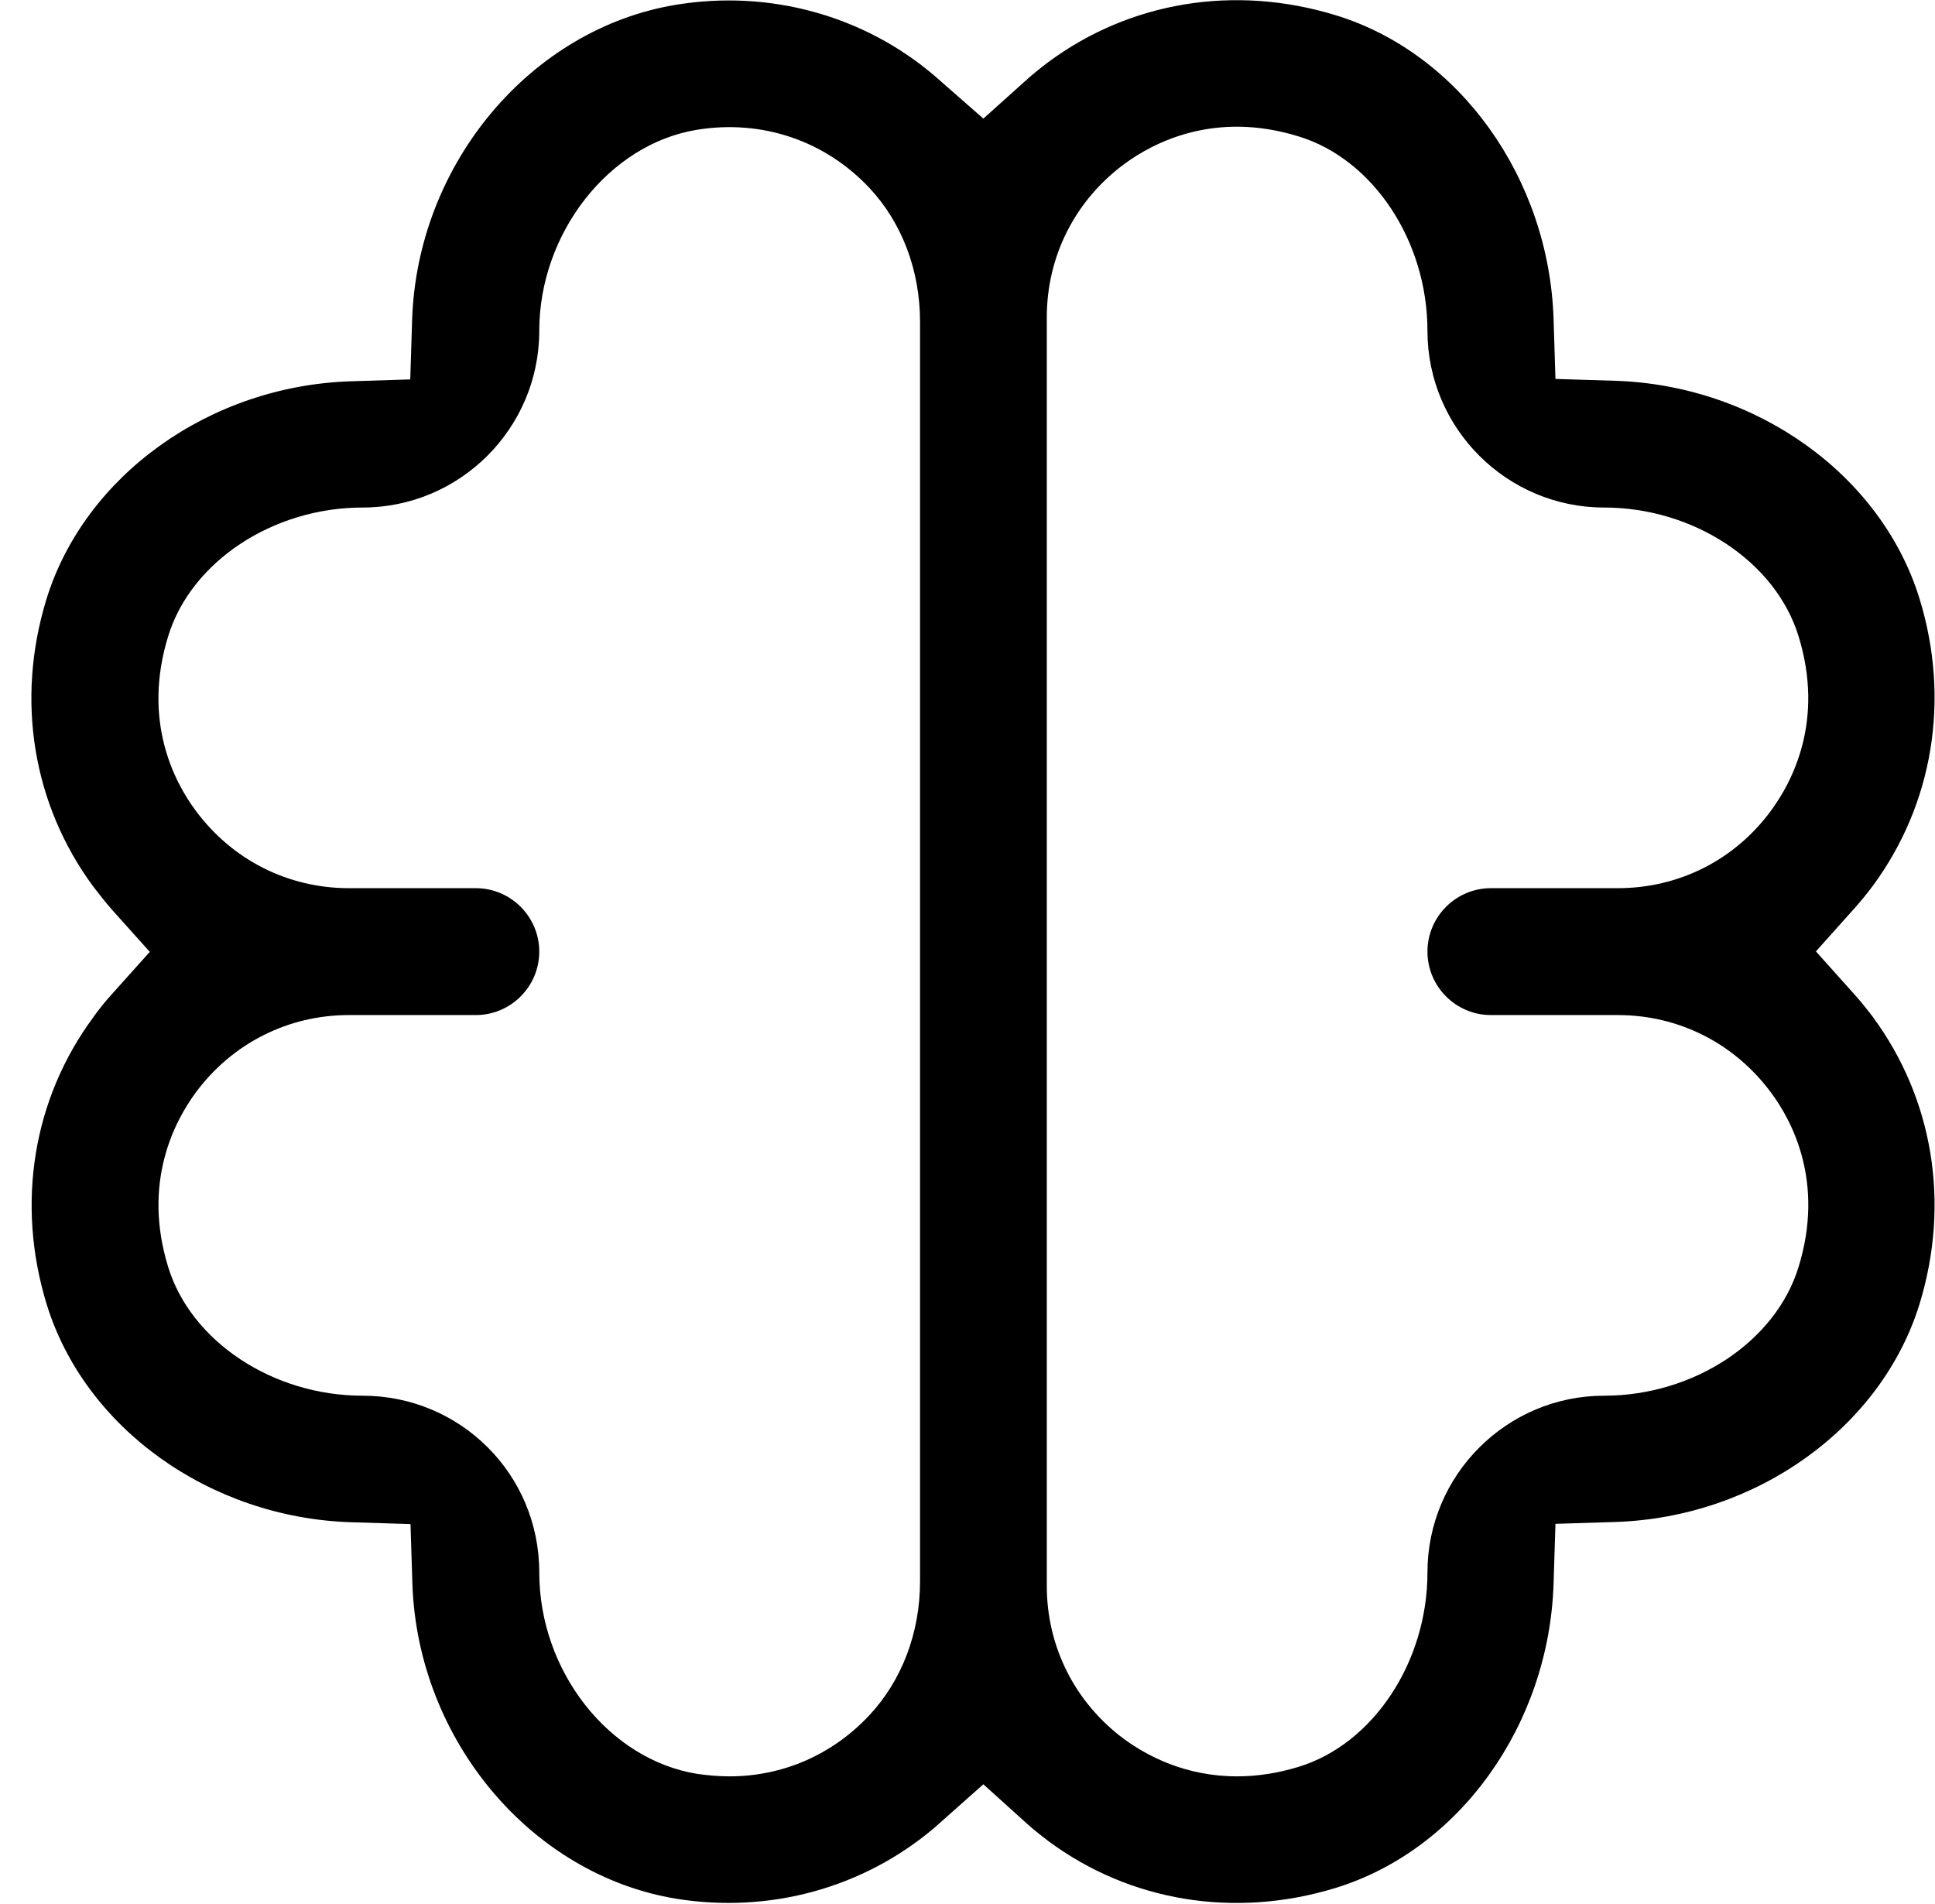
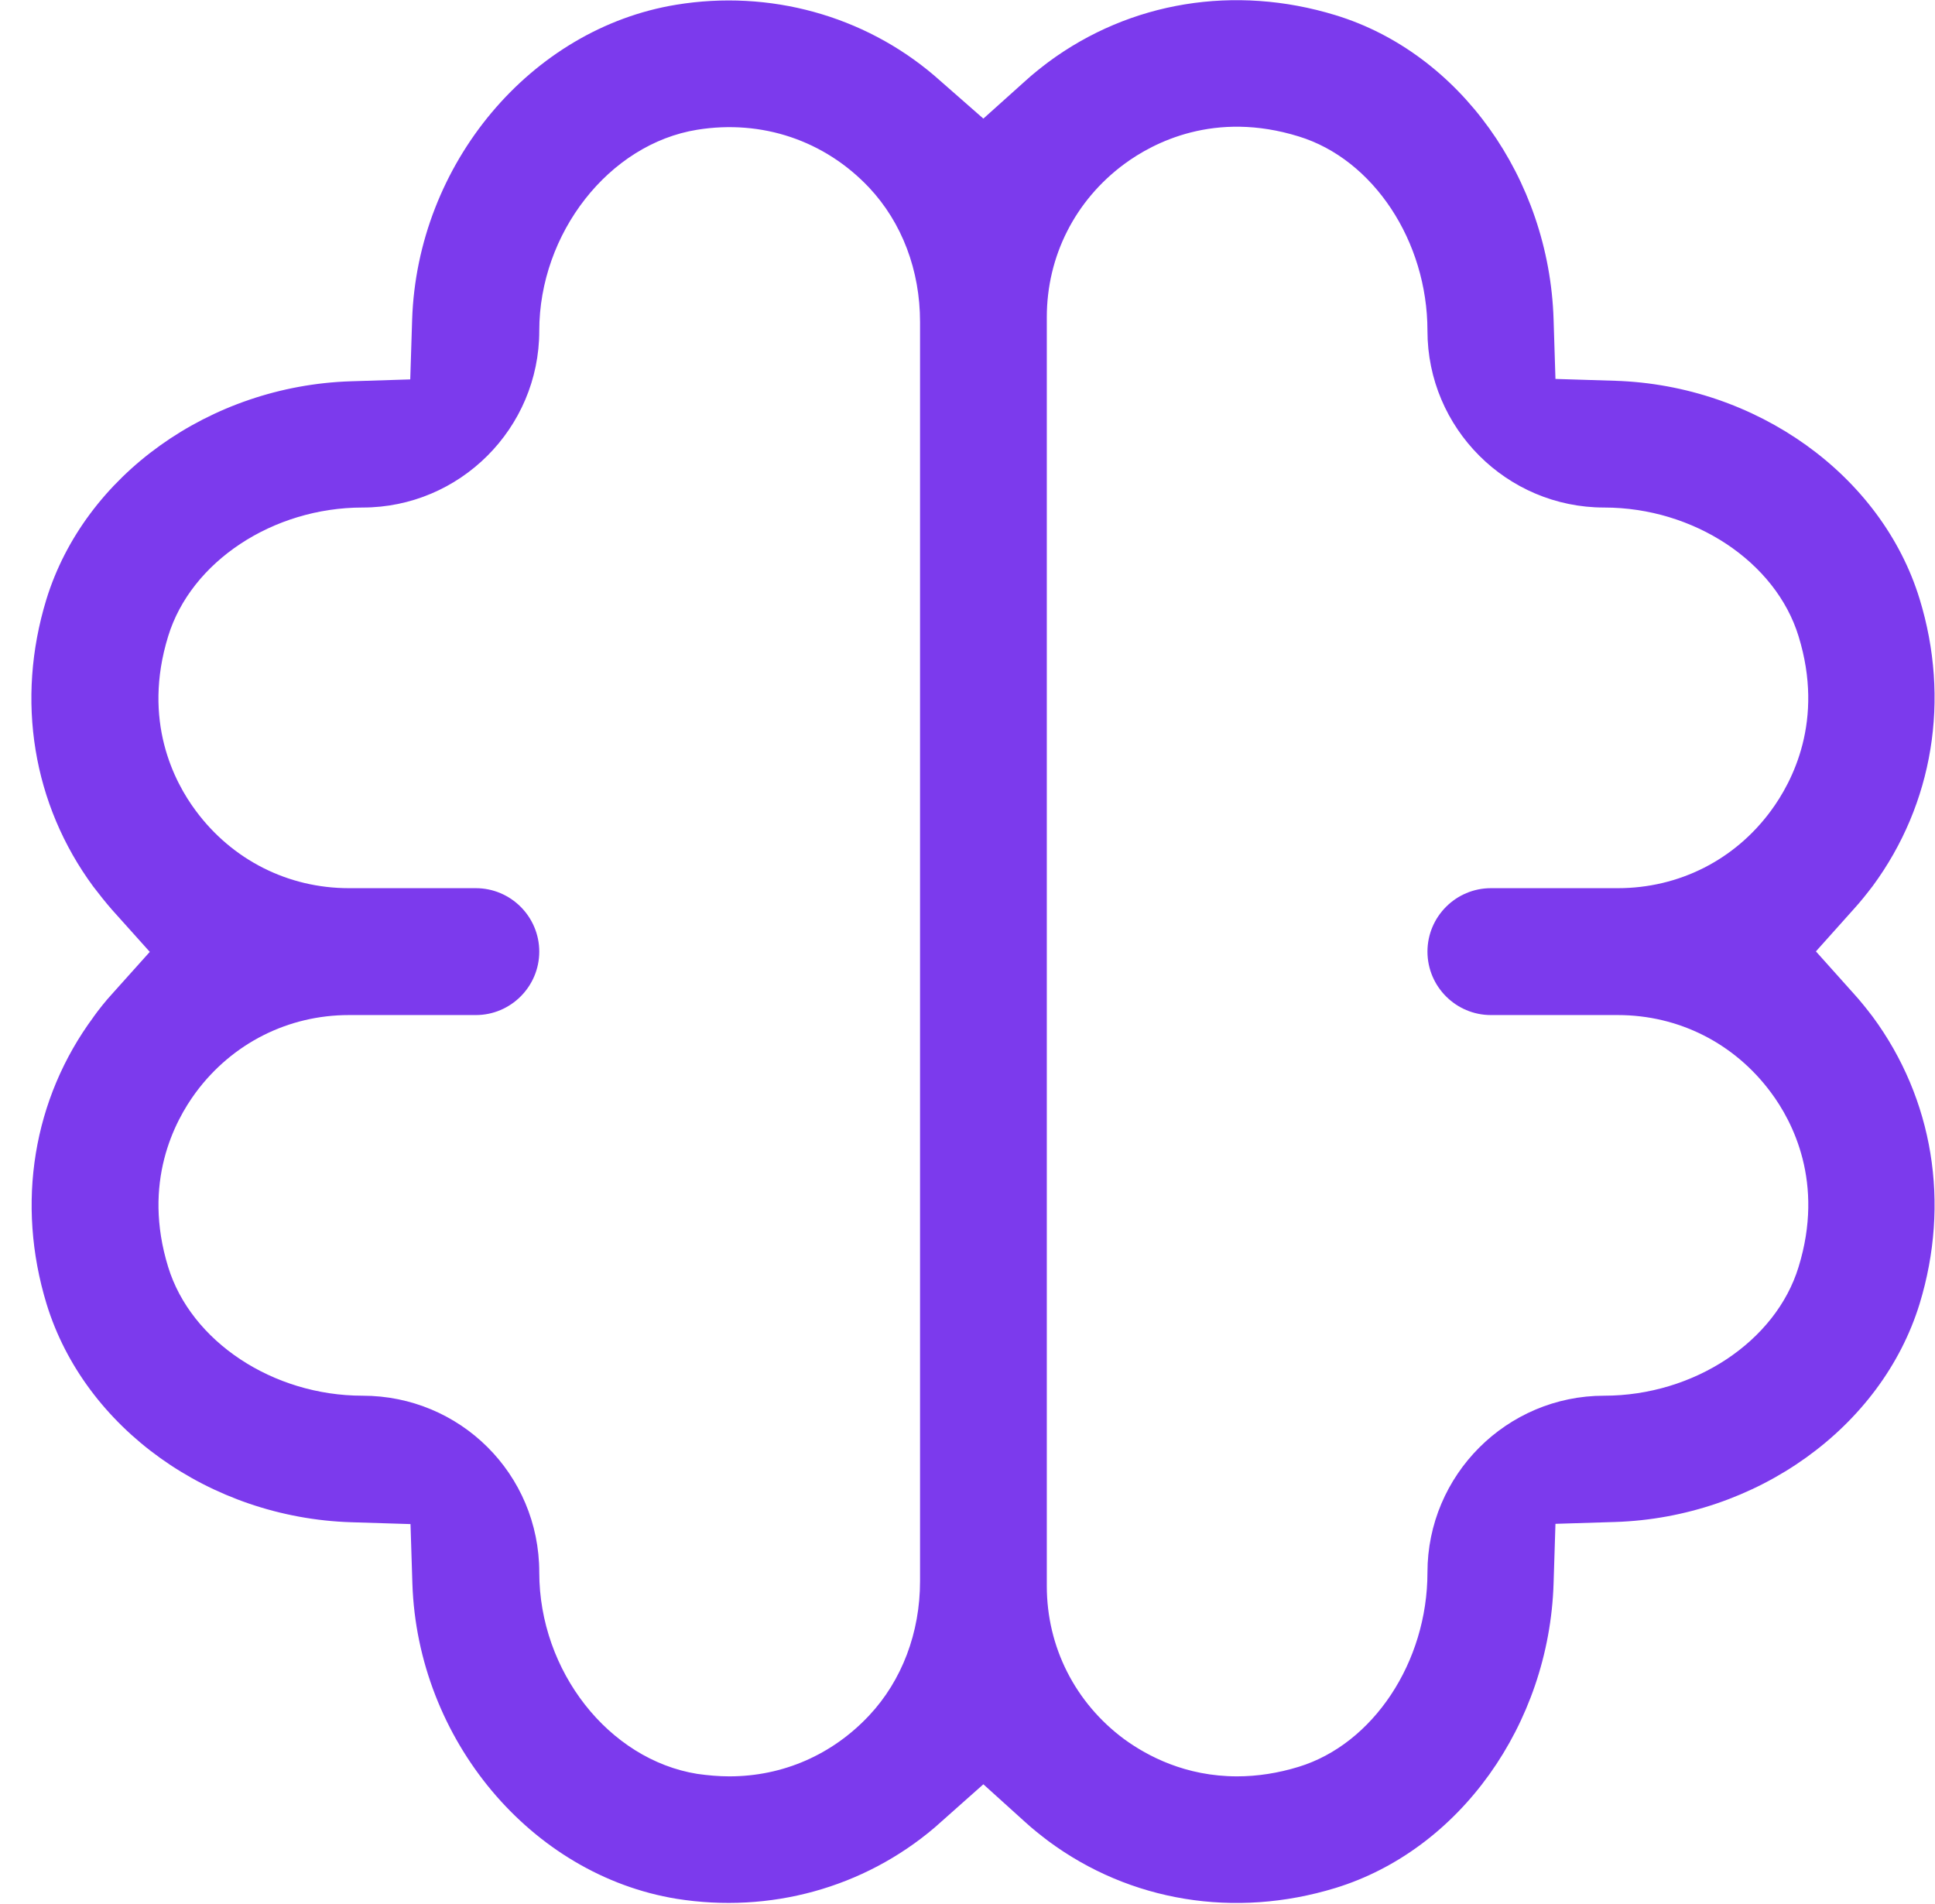
<svg xmlns="http://www.w3.org/2000/svg" width="61" height="60" viewBox="0 0 61 60" fill="none">
-   <path d="M2.949 32.059C1.039 34.637 0.5 37.938 1.469 41.11C2.668 45.02 6.617 47.848 11.07 47.989L12.941 48.047L13 49.918C13.16 54.84 16.738 59.11 21.328 59.86C24.269 60.329 27.226 59.52 29.469 57.61L31 56.25L32.328 57.45C32.558 57.66 32.797 57.848 33.047 58.039C35.625 59.95 38.925 60.489 42.097 59.52C46.008 58.321 48.836 54.371 48.976 49.918L49.035 48.039L50.914 47.981C55.363 47.84 59.312 45.012 60.515 41.102C61.484 37.93 60.945 34.641 59.035 32.051C58.843 31.801 58.656 31.563 58.445 31.332L57.246 29.993L58.445 28.653C58.656 28.422 58.843 28.184 59.035 27.934C60.945 25.344 61.484 22.043 60.515 18.883C59.316 14.973 55.367 12.145 50.914 12.004L49.035 11.946L48.976 10.067C48.836 5.618 46.008 1.668 42.097 0.477C38.925 -0.492 35.629 0.047 33.047 1.958C32.797 2.149 32.558 2.336 32.328 2.547L31 3.739L29.449 2.379C27.23 0.489 24.258 -0.332 21.32 0.149C16.73 0.899 13.148 5.168 12.992 10.09L12.933 11.961L11.062 12.02C6.613 12.161 2.664 14.989 1.461 18.899C0.492 22.071 1.031 25.36 2.941 27.95C3.133 28.2 3.32 28.438 3.531 28.68L4.722 30.008L3.531 31.336C3.32 31.567 3.121 31.817 2.941 32.067L2.949 32.059ZM33 10C33 8.078 33.891 6.32 35.441 5.172C36.363 4.492 38.293 3.481 40.941 4.301C43.293 5.02 45 7.602 45 10.43C45 13.5 47.5 16 50.57 16C53.398 16 55.981 17.711 56.699 20.059C57.52 22.719 56.5 24.648 55.828 25.559C54.688 27.109 52.93 28 51 28H47C45.898 28 45 28.898 45 30C45 31.102 45.898 32 47 32H51C52.922 32 54.68 32.891 55.828 34.441C56.508 35.352 57.52 37.281 56.699 39.941C55.981 42.293 53.398 44 50.57 44C47.5 44 45 46.5 45 49.57C45 52.398 43.289 54.98 40.941 55.699C40.293 55.898 39.641 56 39 56C37.371 56 36.172 55.359 35.441 54.828C33.891 53.68 33 51.918 33 50V10ZM15 28H11C9.078 28 7.32 27.109 6.172 25.559C5.492 24.648 4.481 22.719 5.301 20.059C6.02 17.707 8.602 16 11.43 16C14.5 16 17 13.5 17 10.43C17 7.359 19.192 4.539 21.981 4.09C24.02 3.762 26 4.43 27.402 5.918C28.434 7.02 29.004 8.52 29.004 10.149V49.847C29.004 51.469 28.434 52.976 27.402 54.078C26.242 55.316 24.684 56 22.992 56C22.652 56 22.313 55.969 21.981 55.922C19.192 55.473 17 52.684 17 49.57C17 46.461 14.5 44 11.43 44C8.602 44 6.02 42.289 5.301 39.941C4.481 37.281 5.5 35.352 6.172 34.441C7.32 32.891 9.082 32 11 32H15C16.102 32 17 31.101 17 30C17 28.898 16.102 28 15 28Z" fill="black" />
+   <path d="M2.949 32.059C1.039 34.637 0.5 37.938 1.469 41.11C2.668 45.02 6.617 47.848 11.07 47.989L12.941 48.047L13 49.918C13.16 54.84 16.738 59.11 21.328 59.86C24.269 60.329 27.226 59.52 29.469 57.61L31 56.25L32.328 57.45C32.558 57.66 32.797 57.848 33.047 58.039C35.625 59.95 38.925 60.489 42.097 59.52C46.008 58.321 48.836 54.371 48.976 49.918L49.035 48.039L50.914 47.981C55.363 47.84 59.312 45.012 60.515 41.102C61.484 37.93 60.945 34.641 59.035 32.051C58.843 31.801 58.656 31.563 58.445 31.332L57.246 29.993L58.445 28.653C58.656 28.422 58.843 28.184 59.035 27.934C60.945 25.344 61.484 22.043 60.515 18.883C59.316 14.973 55.367 12.145 50.914 12.004L49.035 11.946L48.976 10.067C48.836 5.618 46.008 1.668 42.097 0.477C38.925 -0.492 35.629 0.047 33.047 1.958C32.797 2.149 32.558 2.336 32.328 2.547L31 3.739L29.449 2.379C27.23 0.489 24.258 -0.332 21.32 0.149C16.73 0.899 13.148 5.168 12.992 10.09L12.933 11.961L11.062 12.02C6.613 12.161 2.664 14.989 1.461 18.899C0.492 22.071 1.031 25.36 2.941 27.95C3.133 28.2 3.32 28.438 3.531 28.68L4.722 30.008L3.531 31.336C3.32 31.567 3.121 31.817 2.941 32.067L2.949 32.059ZM33 10C33 8.078 33.891 6.32 35.441 5.172C36.363 4.492 38.293 3.481 40.941 4.301C43.293 5.02 45 7.602 45 10.43C45 13.5 47.5 16 50.57 16C53.398 16 55.981 17.711 56.699 20.059C57.52 22.719 56.5 24.648 55.828 25.559C54.688 27.109 52.93 28 51 28H47C45.898 28 45 28.898 45 30C45 31.102 45.898 32 47 32H51C52.922 32 54.68 32.891 55.828 34.441C56.508 35.352 57.52 37.281 56.699 39.941C55.981 42.293 53.398 44 50.57 44C47.5 44 45 46.5 45 49.57C45 52.398 43.289 54.98 40.941 55.699C40.293 55.898 39.641 56 39 56C37.371 56 36.172 55.359 35.441 54.828C33.891 53.68 33 51.918 33 50V10ZM15 28H11C9.078 28 7.32 27.109 6.172 25.559C5.492 24.648 4.481 22.719 5.301 20.059C6.02 17.707 8.602 16 11.43 16C14.5 16 17 13.5 17 10.43C17 7.359 19.192 4.539 21.981 4.09C24.02 3.762 26 4.43 27.402 5.918C28.434 7.02 29.004 8.52 29.004 10.149V49.847C29.004 51.469 28.434 52.976 27.402 54.078C26.242 55.316 24.684 56 22.992 56C22.652 56 22.313 55.969 21.981 55.922C19.192 55.473 17 52.684 17 49.57C17 46.461 14.5 44 11.43 44C8.602 44 6.02 42.289 5.301 39.941C4.481 37.281 5.5 35.352 6.172 34.441C7.32 32.891 9.082 32 11 32H15C16.102 32 17 31.101 17 30C17 28.898 16.102 28 15 28Z" fill="#7C3AED" />
</svg>
